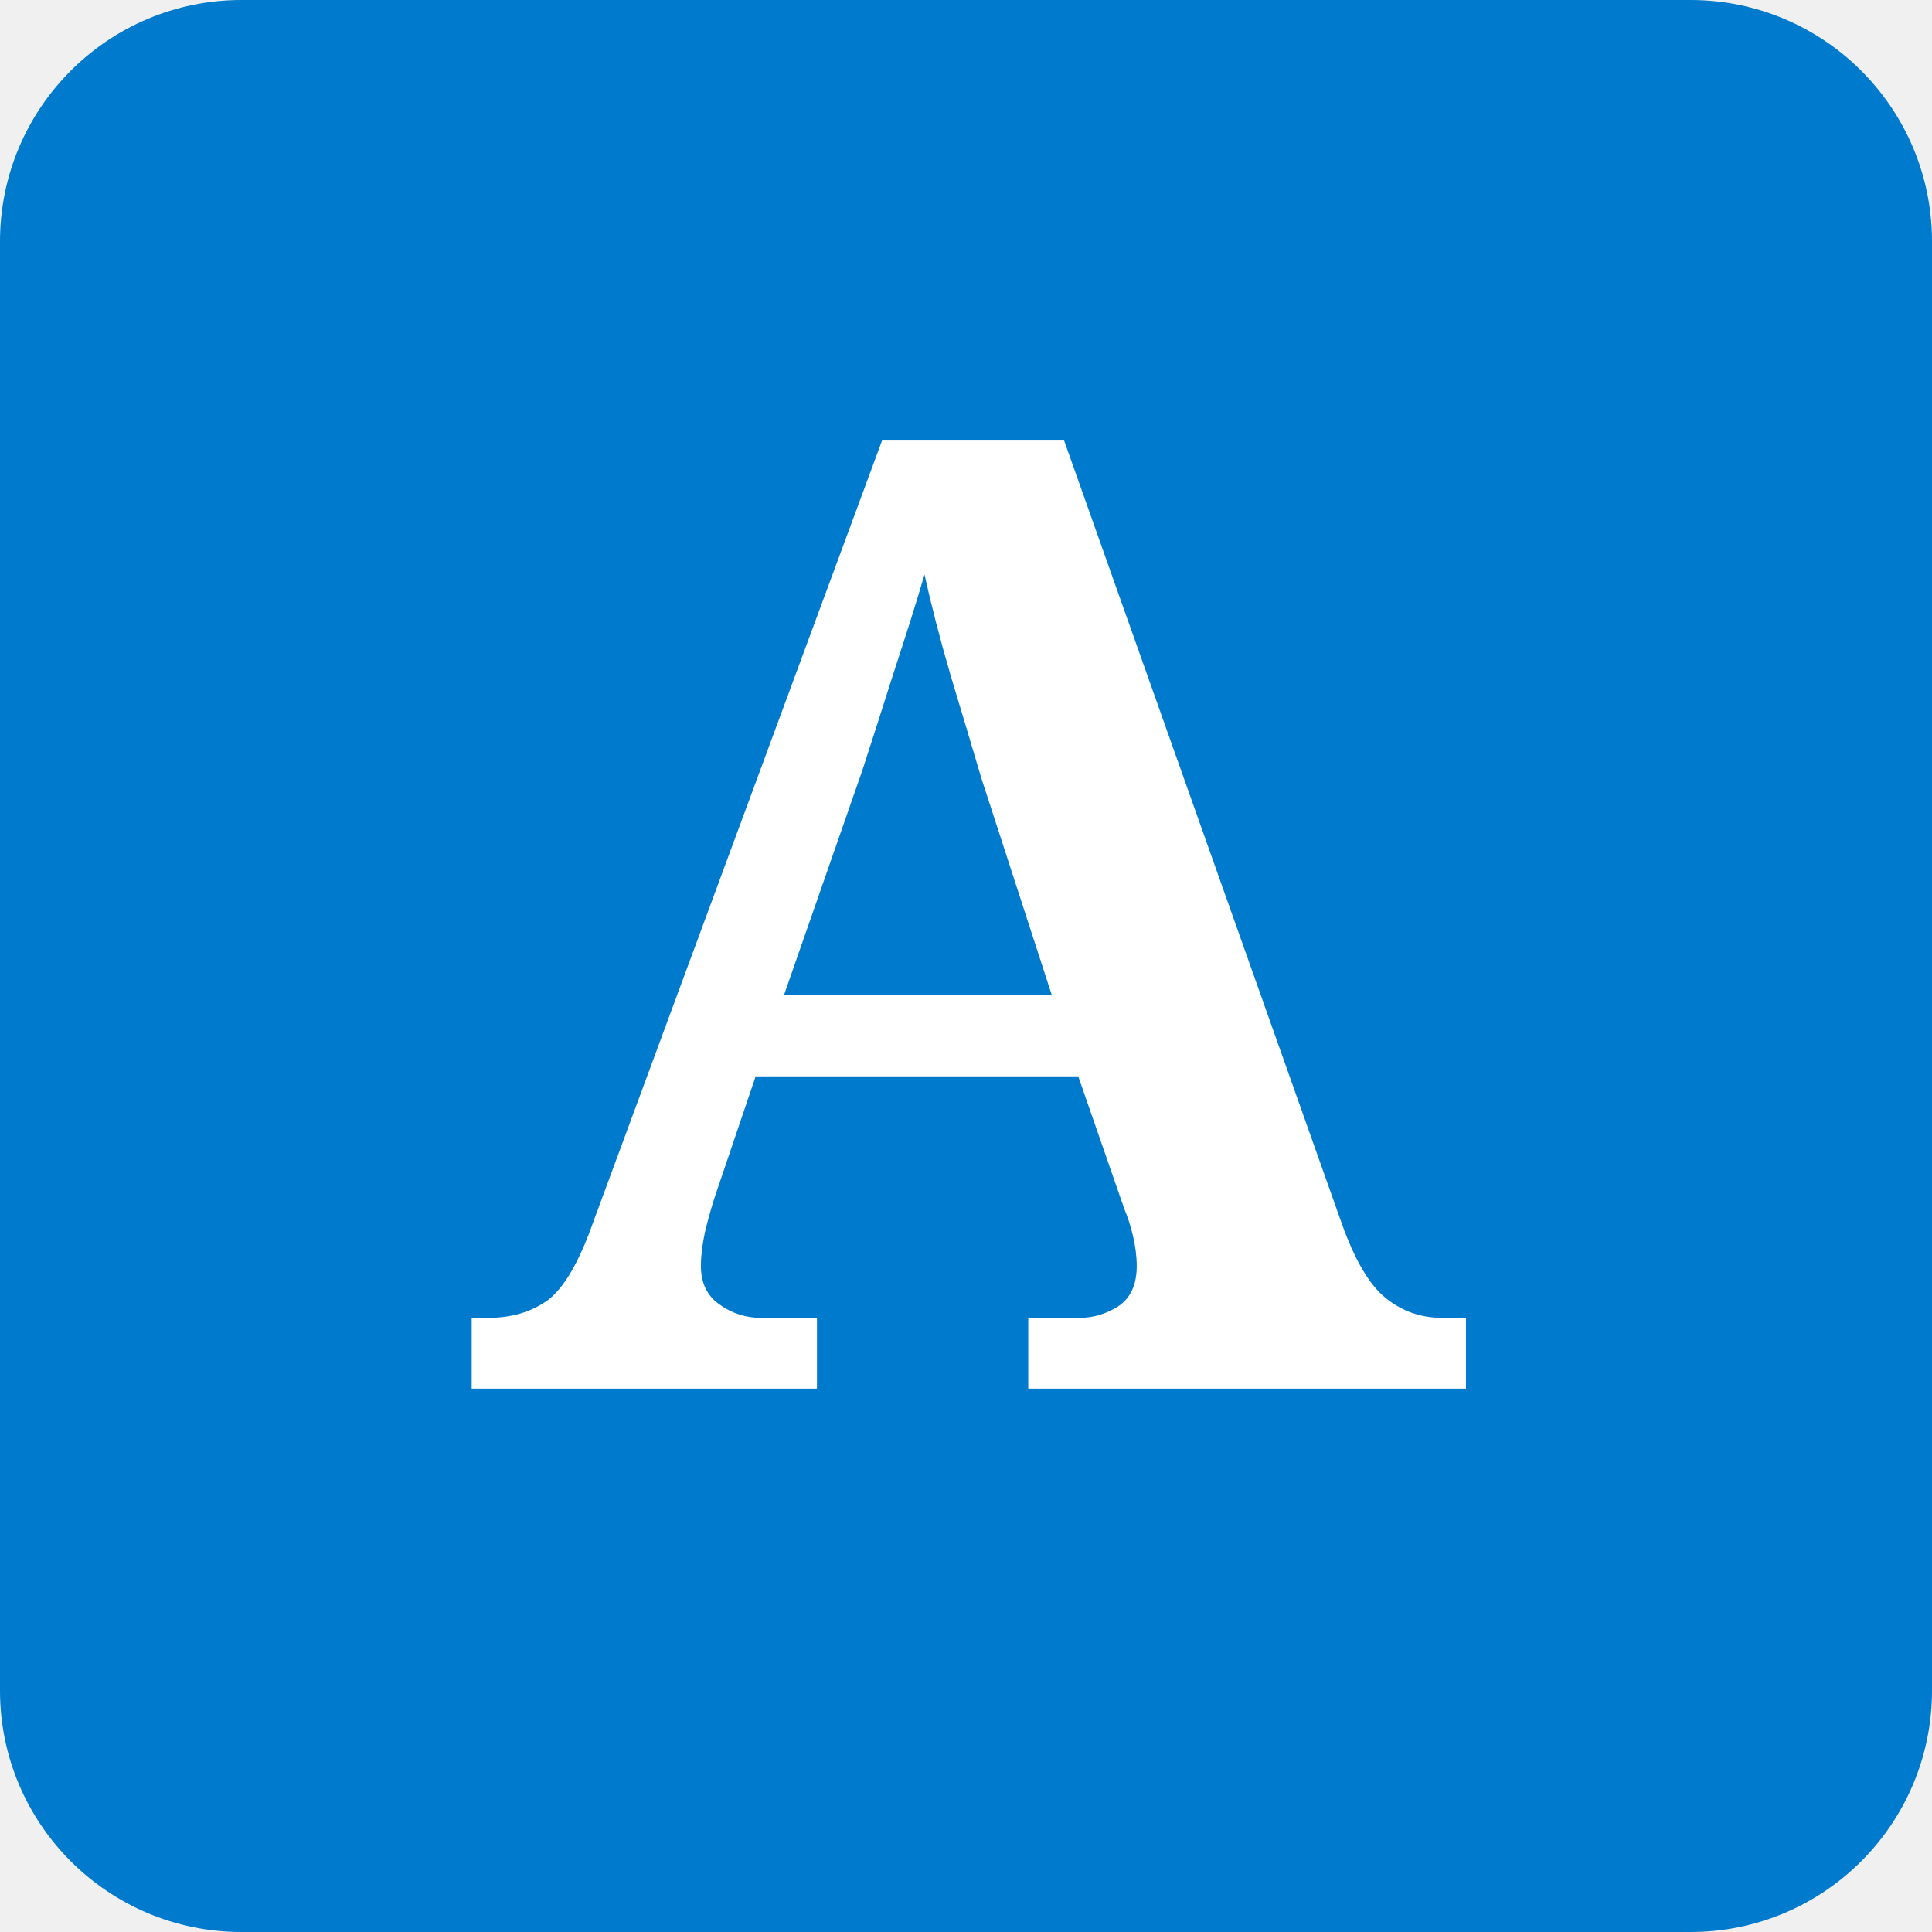
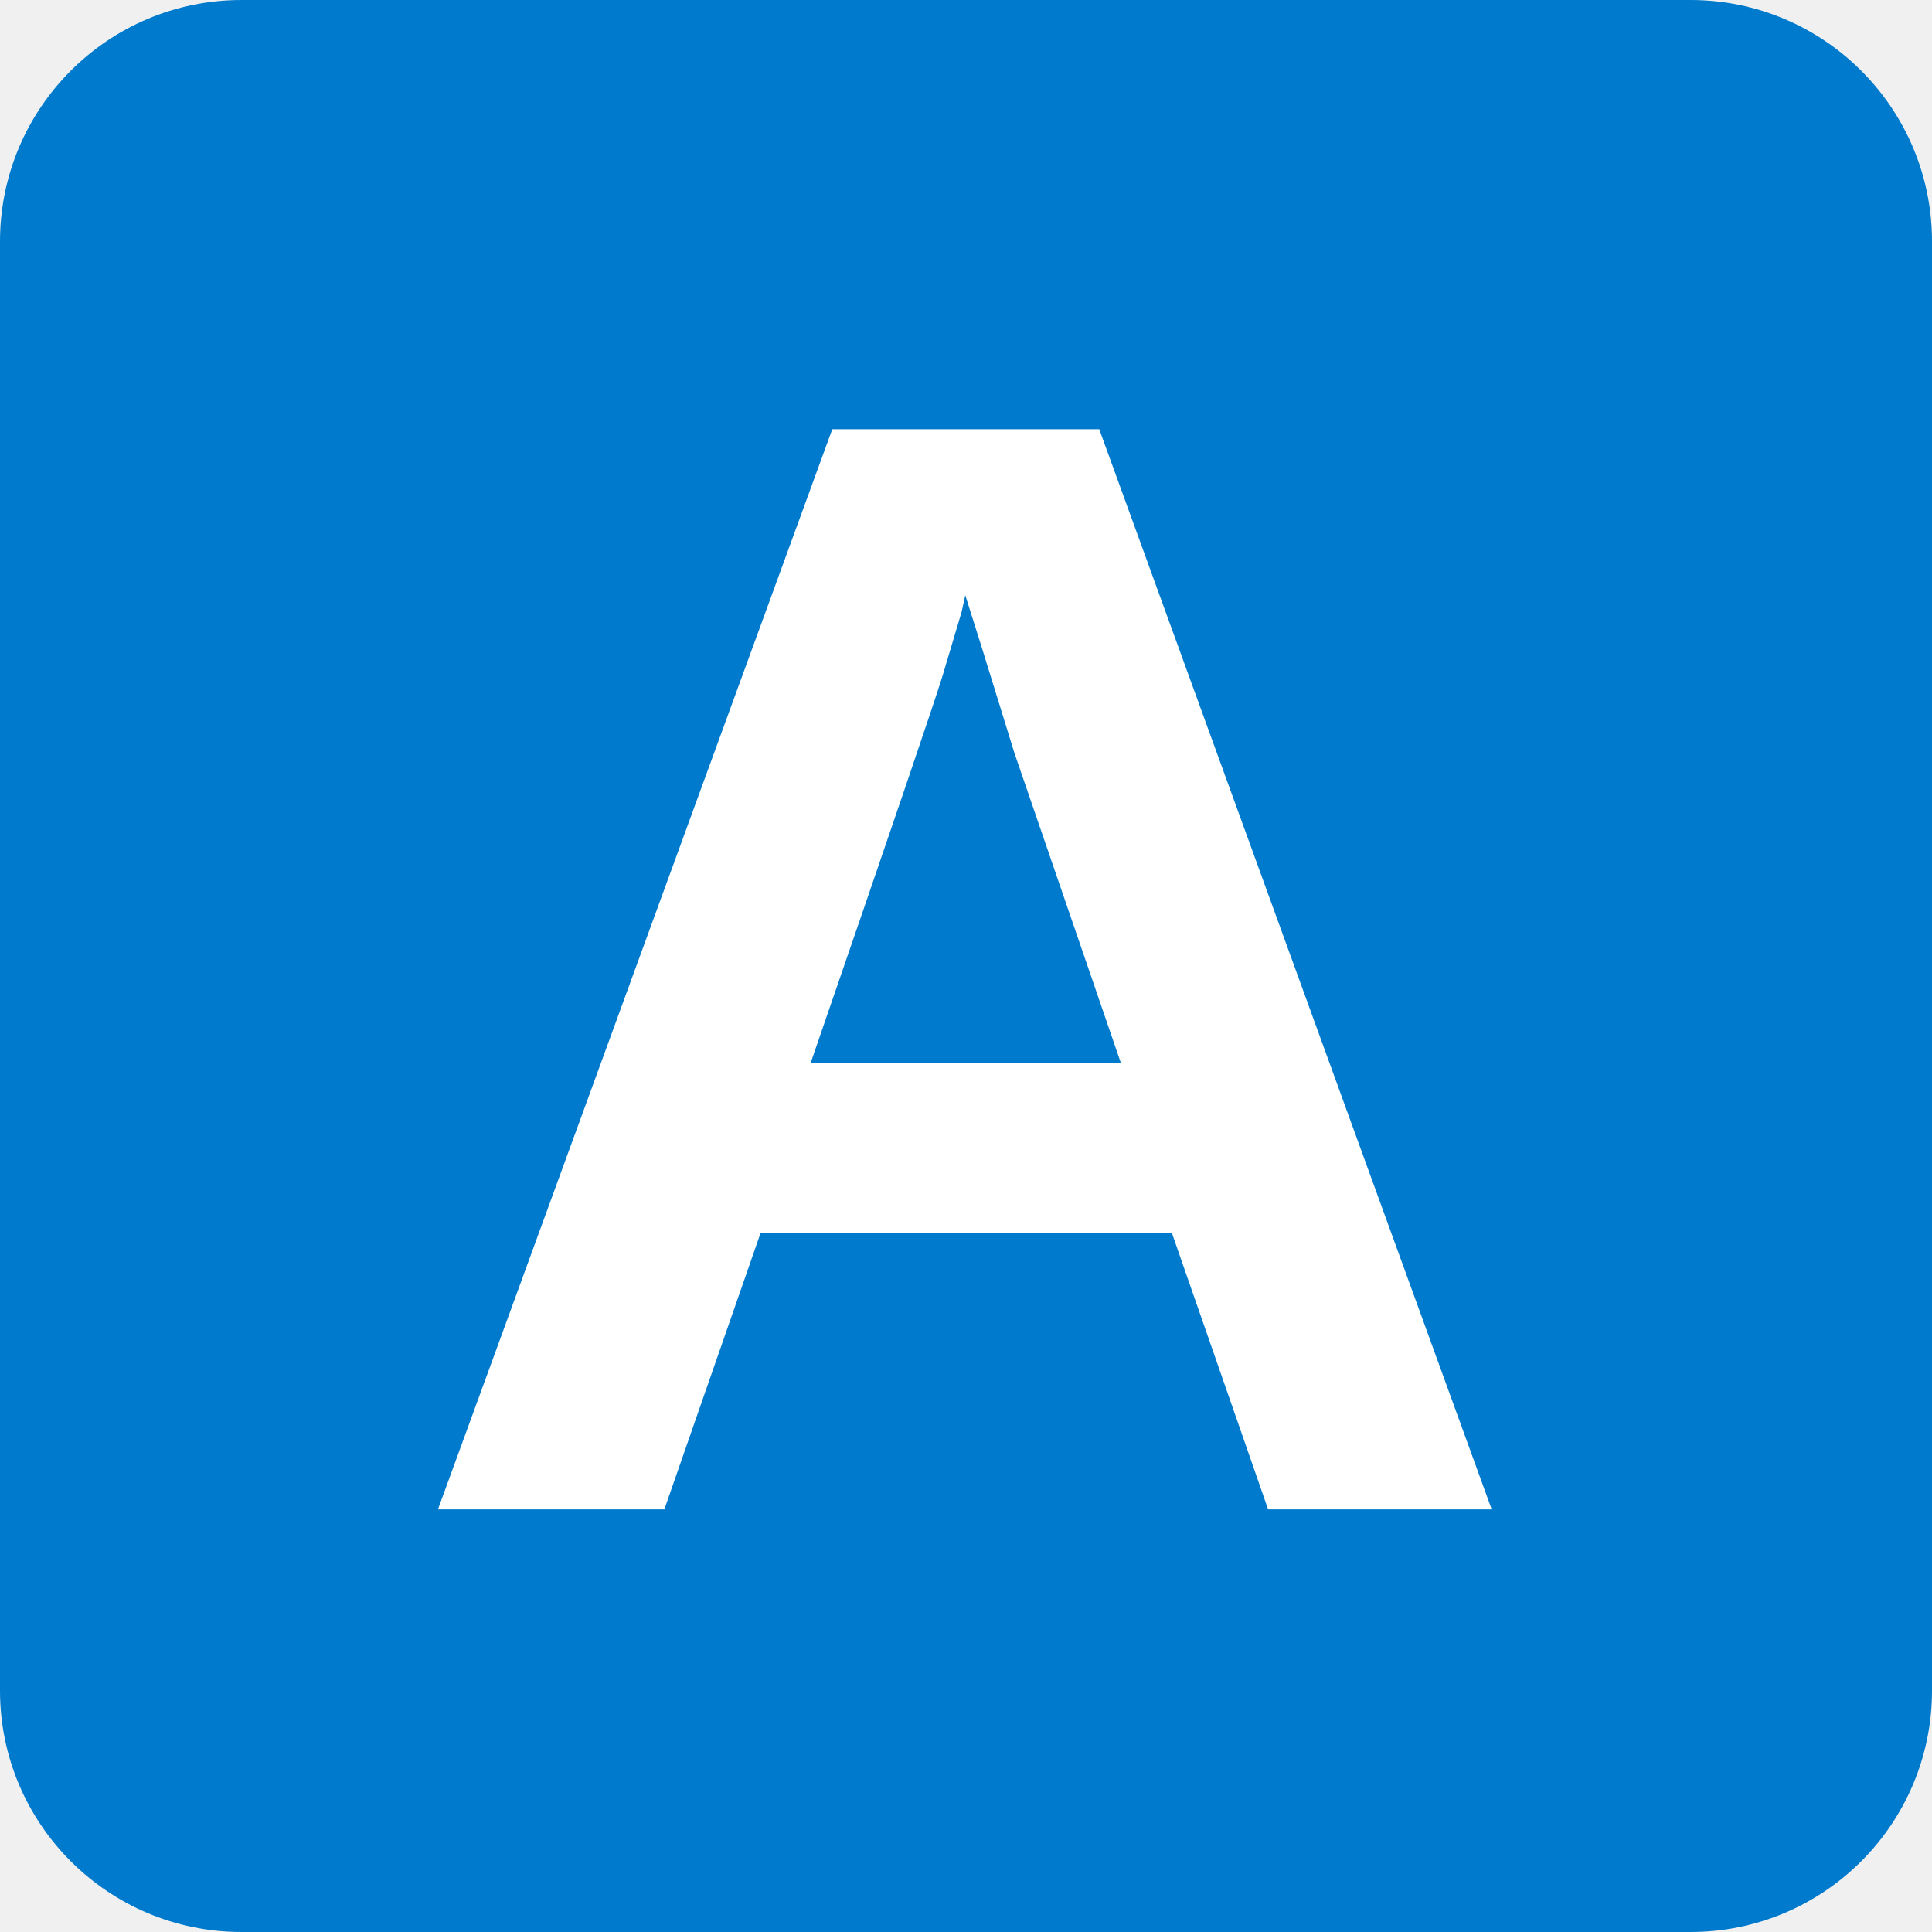
<svg xmlns="http://www.w3.org/2000/svg" viewBox="0 0 32 32">
  <rect width="32" height="32" rx="4" fill="#007acc" />
-   <text x="16" y="23" font-family="serif" font-size="22" font-weight="bold" fill="white" text-anchor="middle">A</text>
+   <text x="16" y="25" font-family="Arial, sans-serif" font-size="26" font-weight="bold" fill="white" text-anchor="middle">A</text>
</svg>
